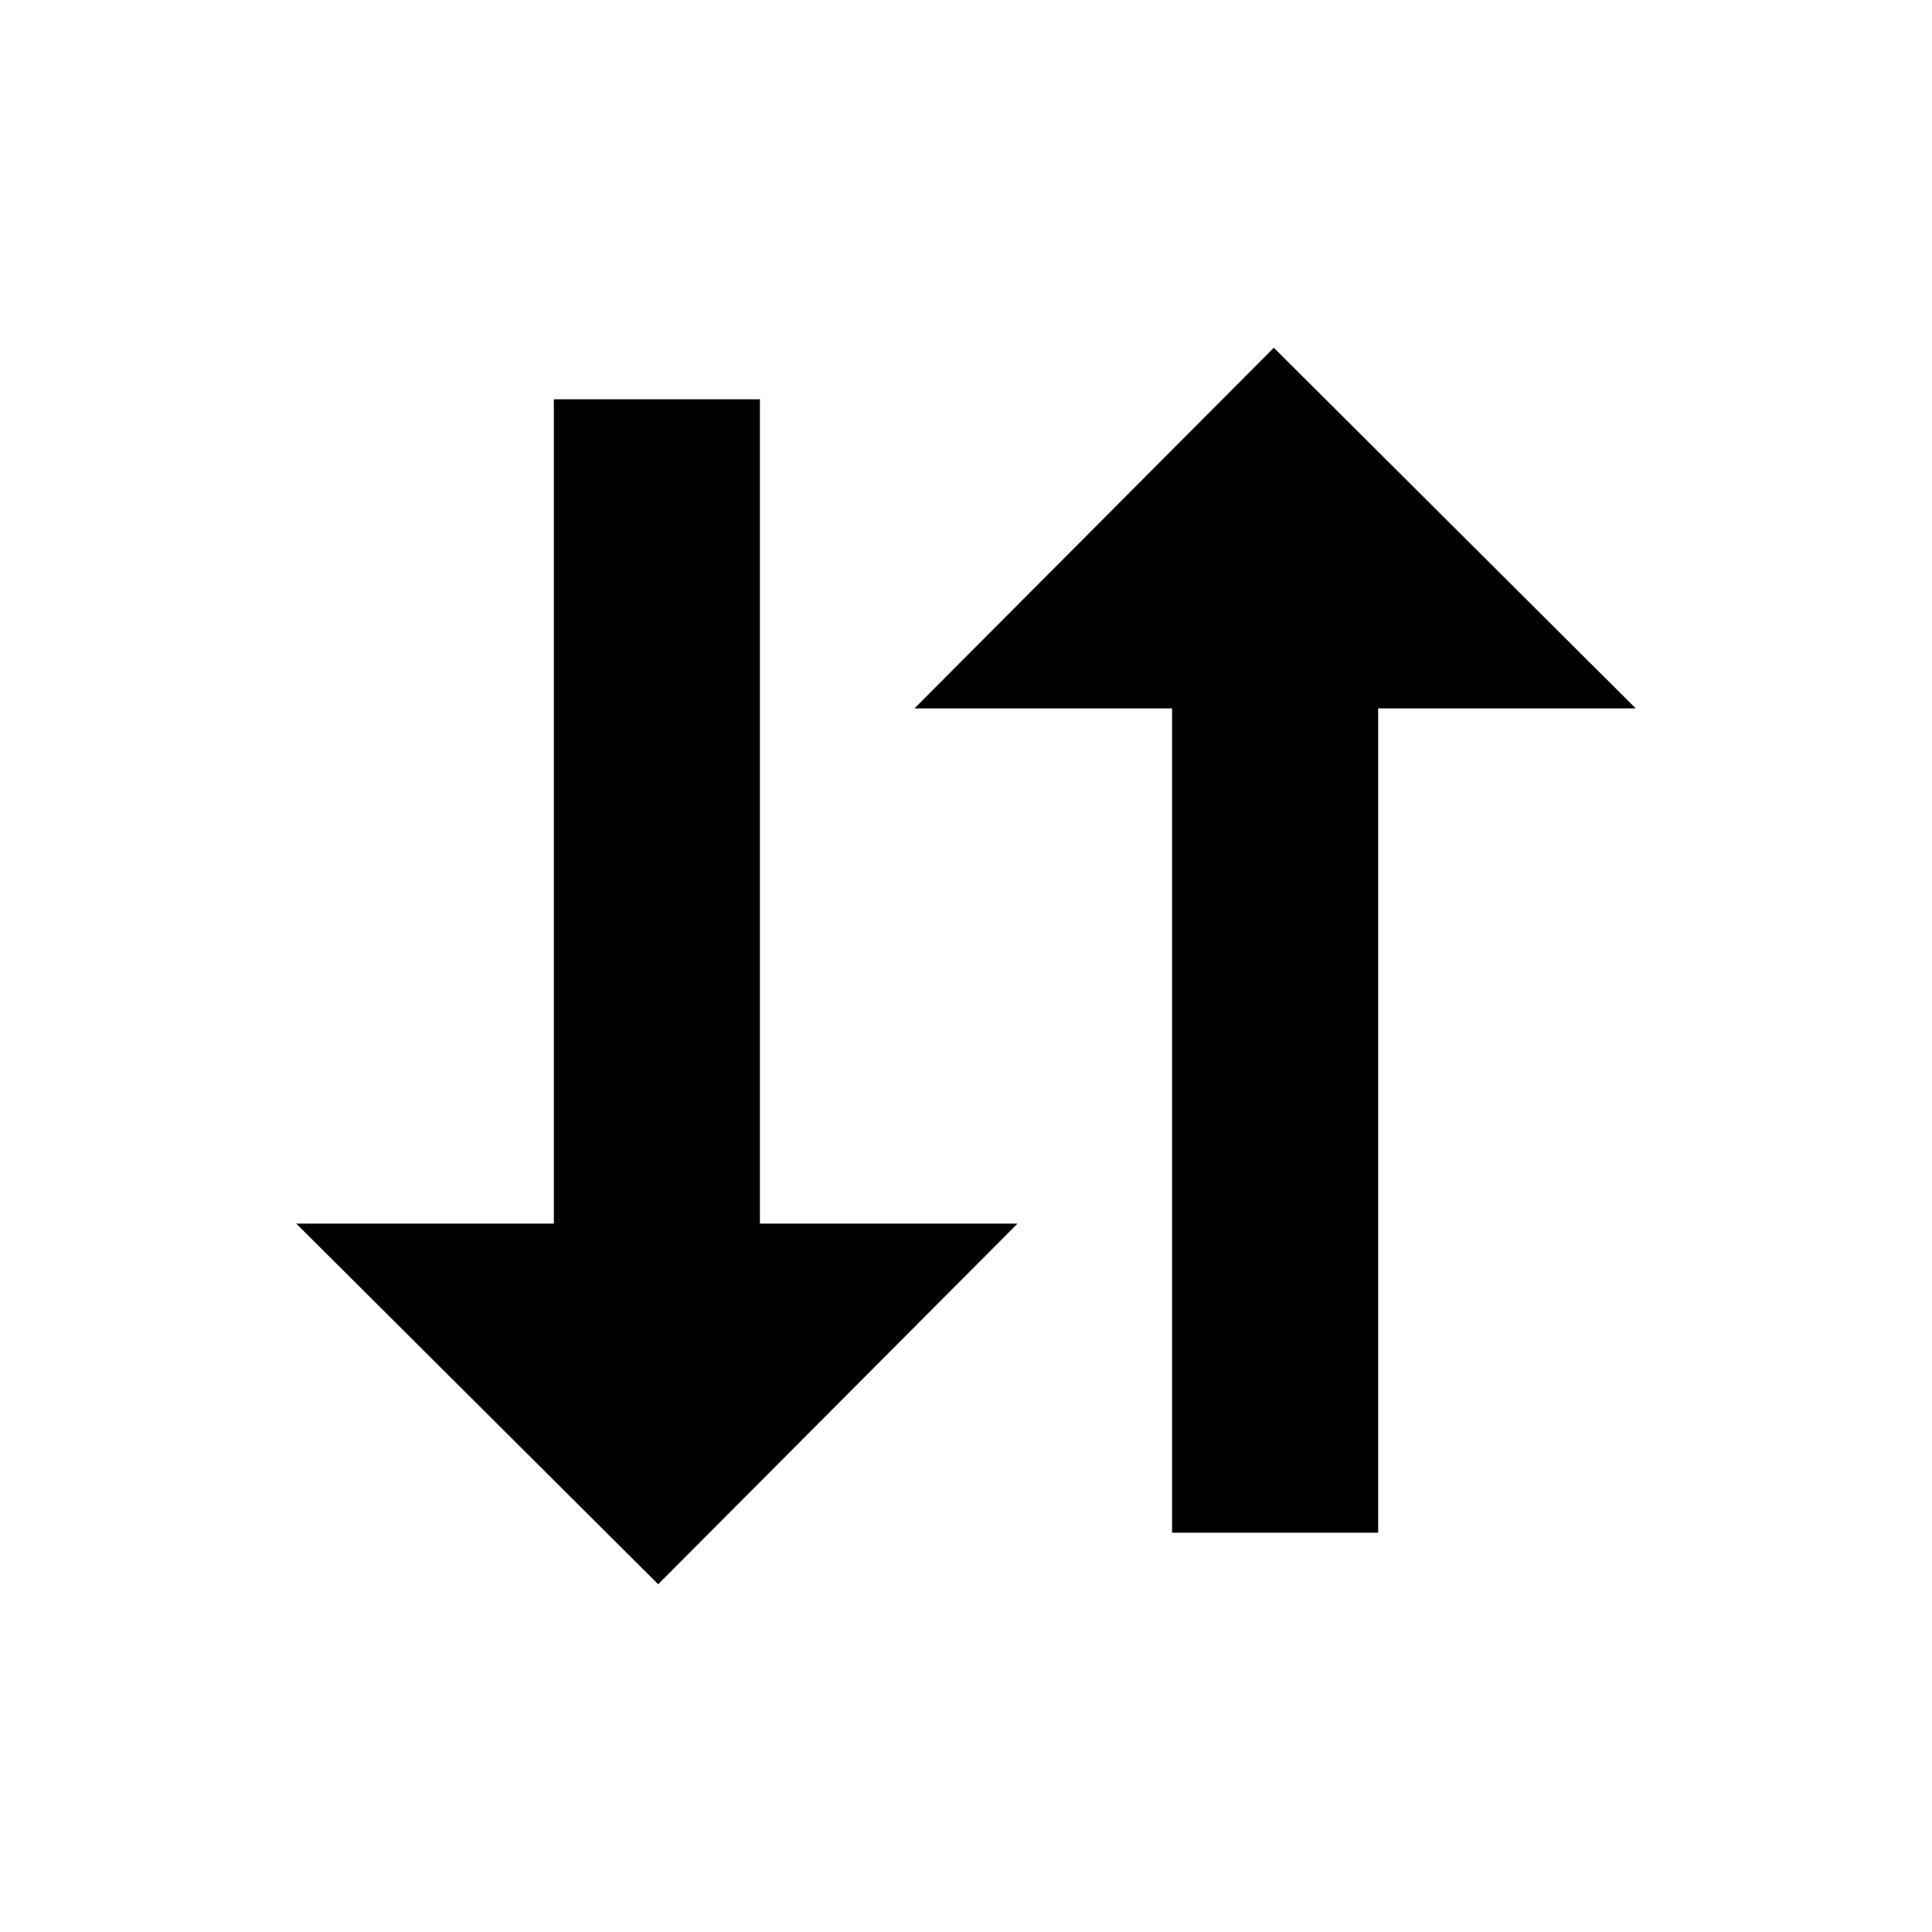
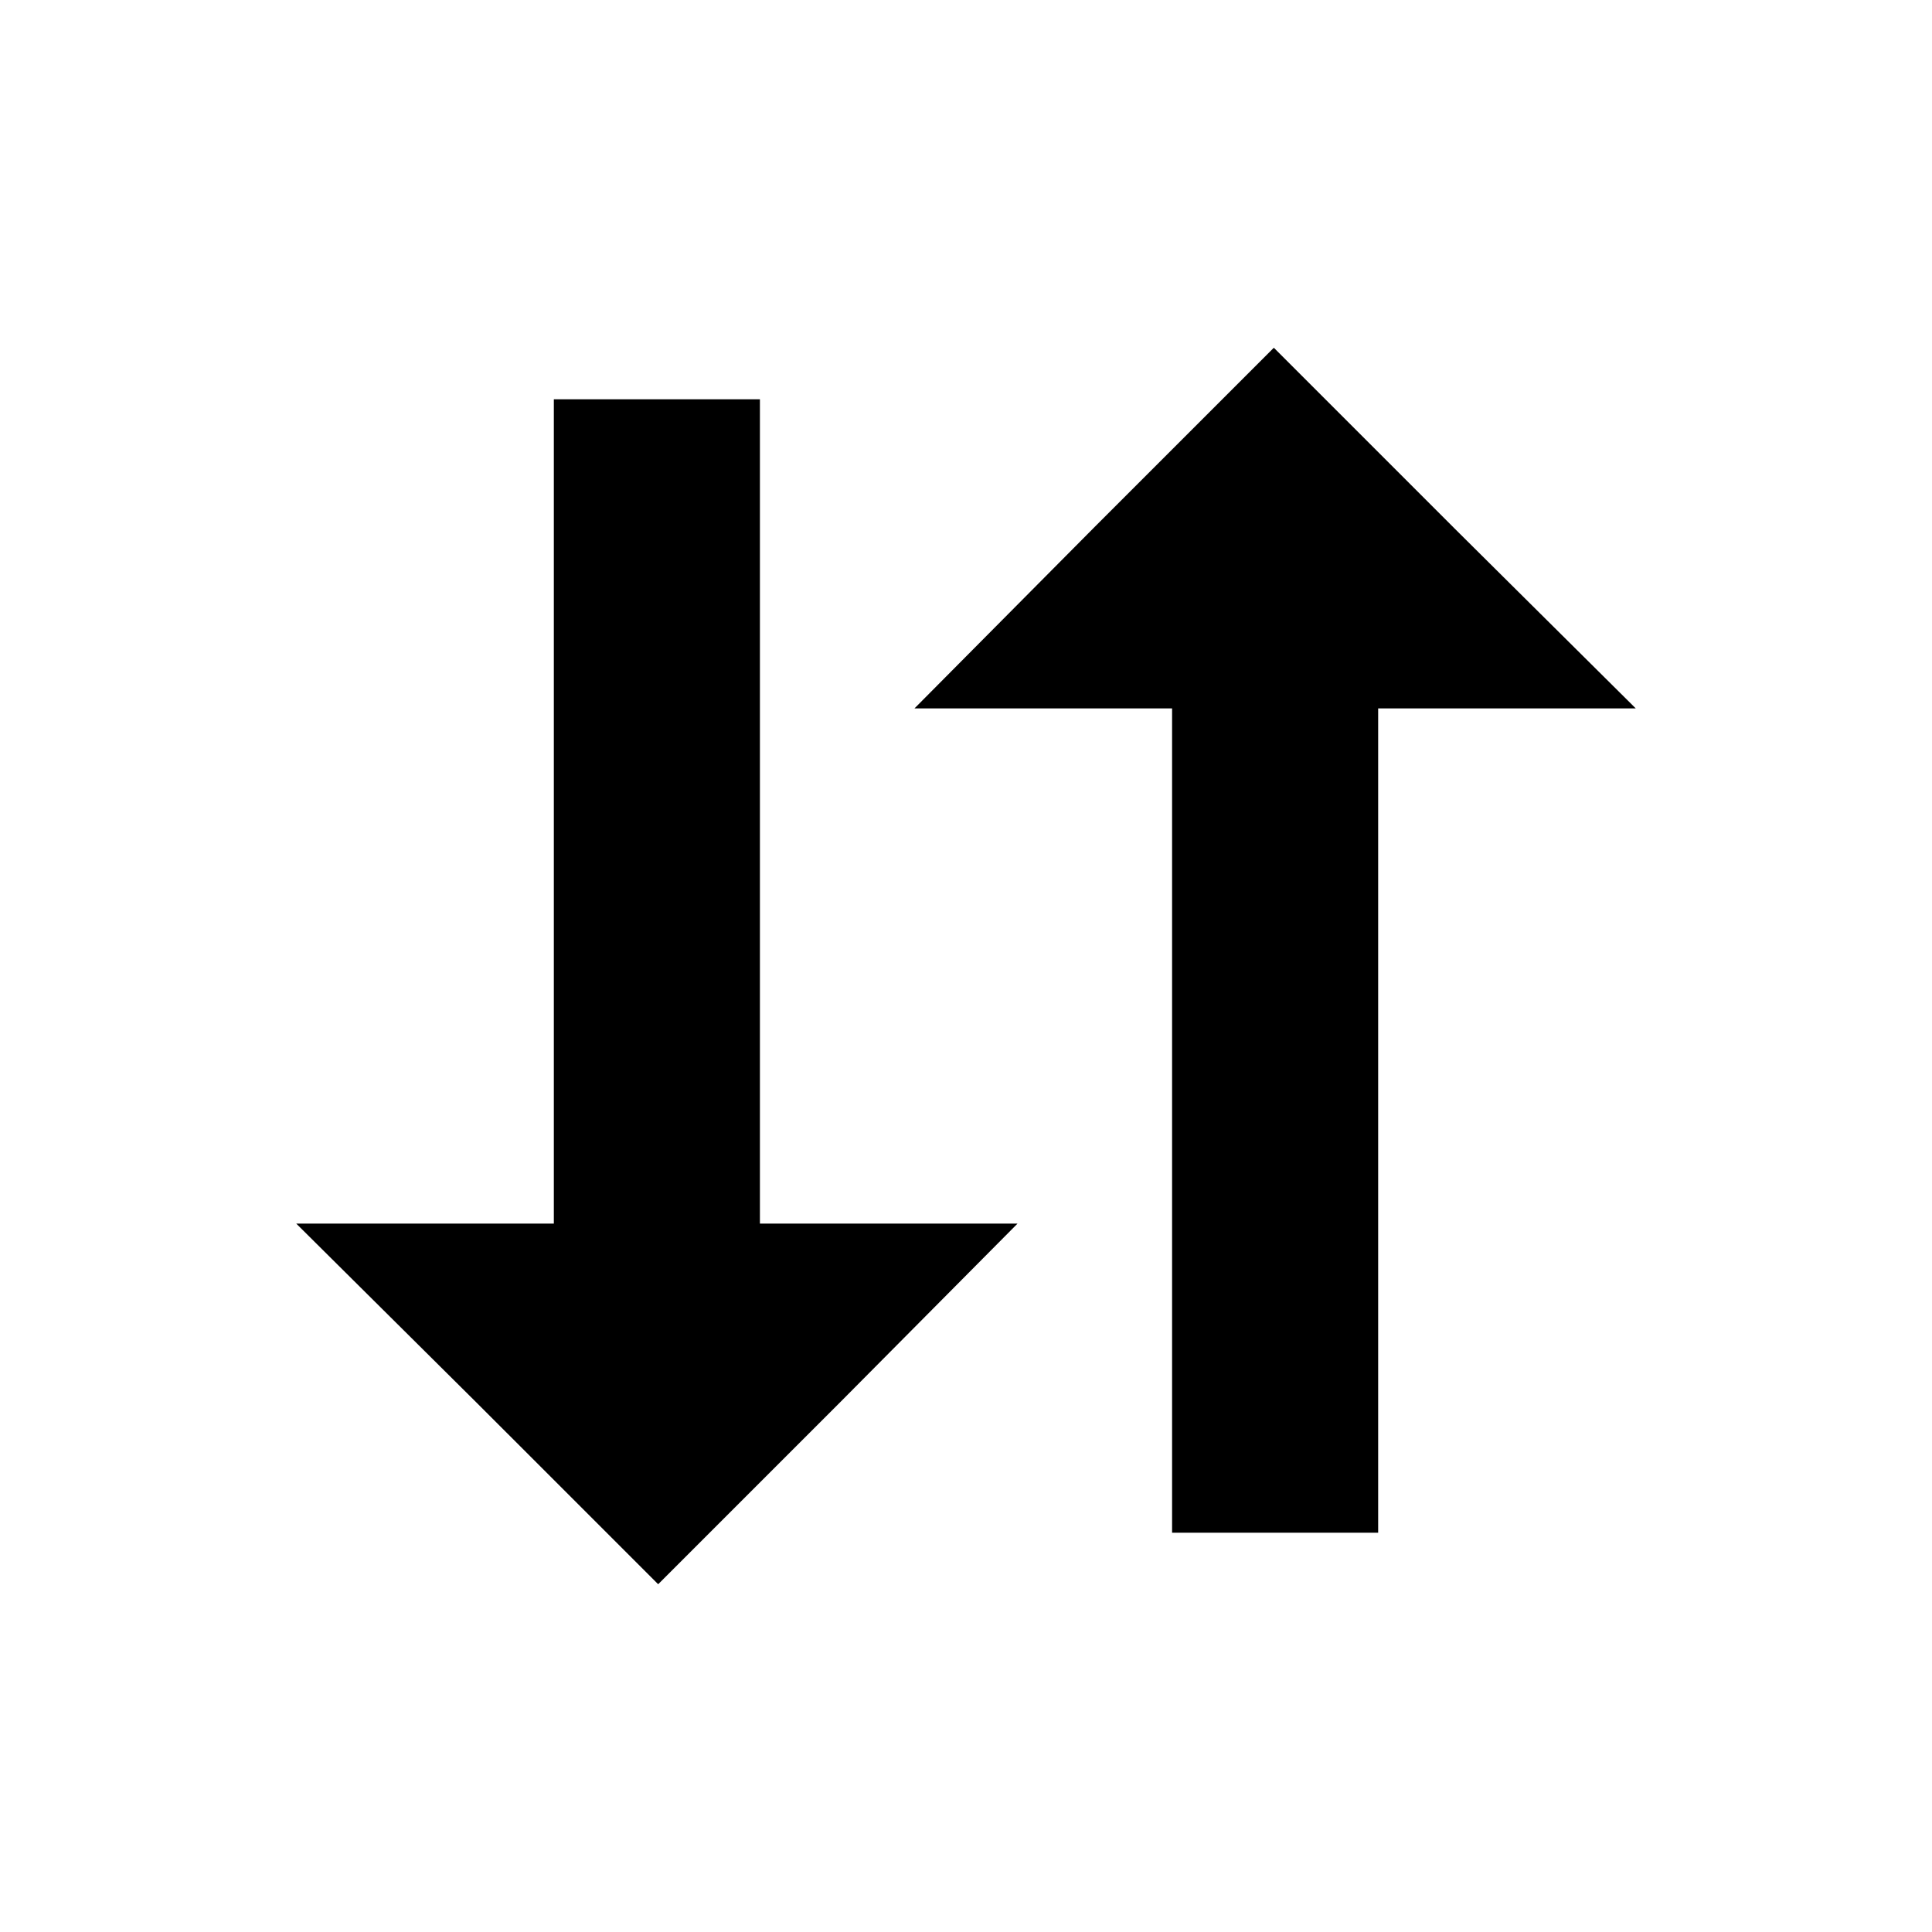
- <svg xmlns="http://www.w3.org/2000/svg" version="1.1" id="Icons_3_" x="0px" y="0px" viewBox="0 0 150 150" enable-background="new 0 0 150 150" xml:space="preserve">
-   <g id="Error">
- </g>
-   <g id="View">
- </g>
-   <g id="Video">
- </g>
-   <g id="User_Personal">
- </g>
-   <g id="Upload">
- </g>
-   <g id="Travel">
- </g>
-   <g id="Transfers">
- </g>
-   <g id="Tools">
- </g>
-   <g id="Clock">
- </g>
-   <g id="Fast_Track">
- </g>
-   <g id="Camera">
- </g>
-   <g id="Tablet">
- </g>
-   <g id="Switch">
-     <polygon points="127,55 98.9,27 71,55 91,55 91,119 107,119 107,55  " />
-     <polygon points="23,95 51.1,123 79,95 59,95 59,31 43,31 43,95  " />
-   </g>
-   <g id="Survey">
- </g>
-   <g id="Minimize">
- </g>
-   <g id="Stock_Up">
- </g>
-   <g id="Stock_Down">
- </g>
-   <g id="Sound">
- </g>
-   <g id="Shopping_Cart">
- </g>
-   <g id="Share">
- </g>
-   <g id="Settings">
- </g>
-   <g id="Secure_Key_Passcode">
- </g>
-   <g id="Search">
- </g>
-   <g id="Script">
- </g>
-   <g id="Staff_Channels">
-     <g id="Signature">
- 	</g>
-     <g id="Shortcuts">
- 	</g>
-     <g id="Microphone">
- 	</g>
-     <g id="Dial">
- 	</g>
-   </g>
-   <g id="Social_Icons">
-     <g id="Youtube">
- 	</g>
-     <g id="Youtube_Solid">
- 	</g>
-     <g id="Weibo">
- 	</g>
-     <g id="Weibo_Solid">
- 	</g>
-     <g id="Vimeo">
- 	</g>
-     <g id="Vimeo_Solid">
- 	</g>
-     <g id="Twitter">
- 	</g>
-     <g id="Twitter_Solid">
- 	</g>
-     <g id="LinkedIn">
- 	</g>
-     <g id="LinkedIn_Solid">
- 	</g>
-     <g id="GooglePlus">
- 	</g>
-     <g id="GooglePlus_Solid">
- 	</g>
-     <g id="Facebook">
- 	</g>
-     <g id="Facebook_Solid">
- 	</g>
+ <svg xmlns="http://www.w3.org/2000/svg" version="1.1" id="icon" x="0px" y="0px" width="150px" height="150px" viewBox="0 0 150 150" enable-background="new 0 0 150 150" xml:space="preserve">
+   <g>
+     <polygon points="127,55 112.9,41 98.9,27 84.9,41 71,55 81,55 91,55 91,87 91,119 99,119 107,119 107,87 107,55 117,55  " />
+     <polygon points="23,95 37.1,109 51.1,123 65.1,109 79,95 69,95 59,95 59,63 59,31 51,31 43,31 43,63 43,95 33,95  " />
  </g>
</svg>
